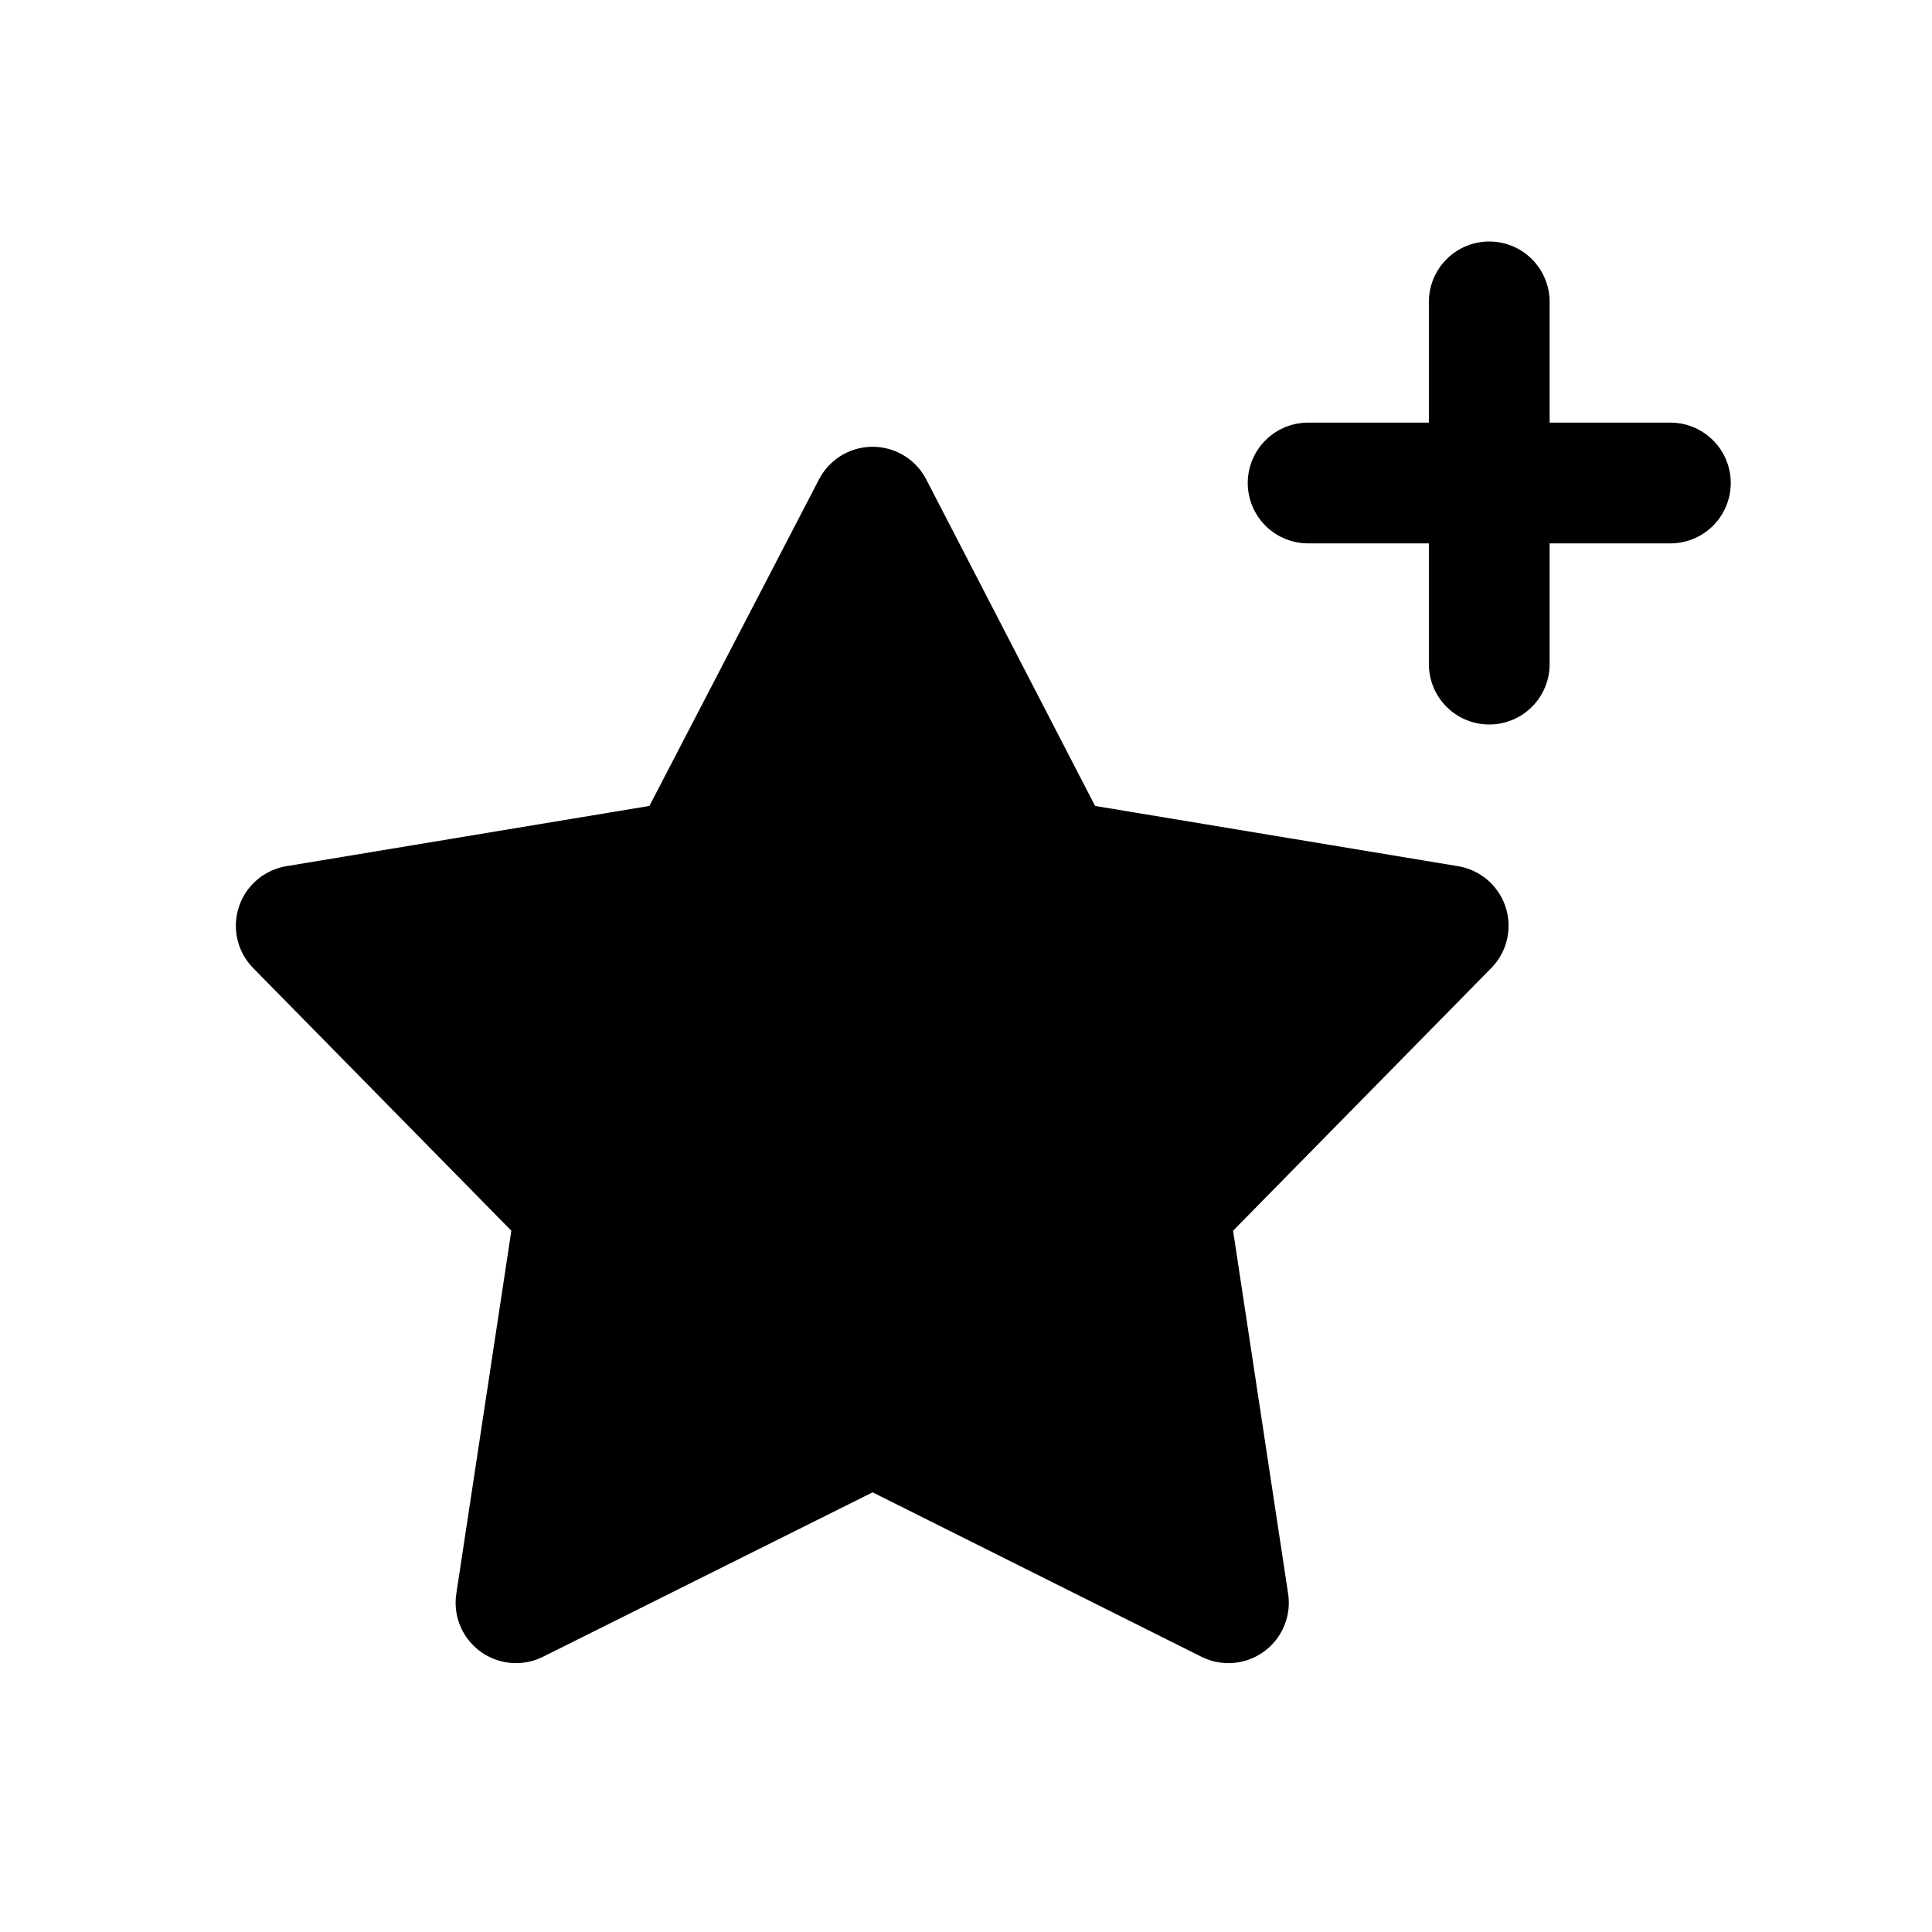
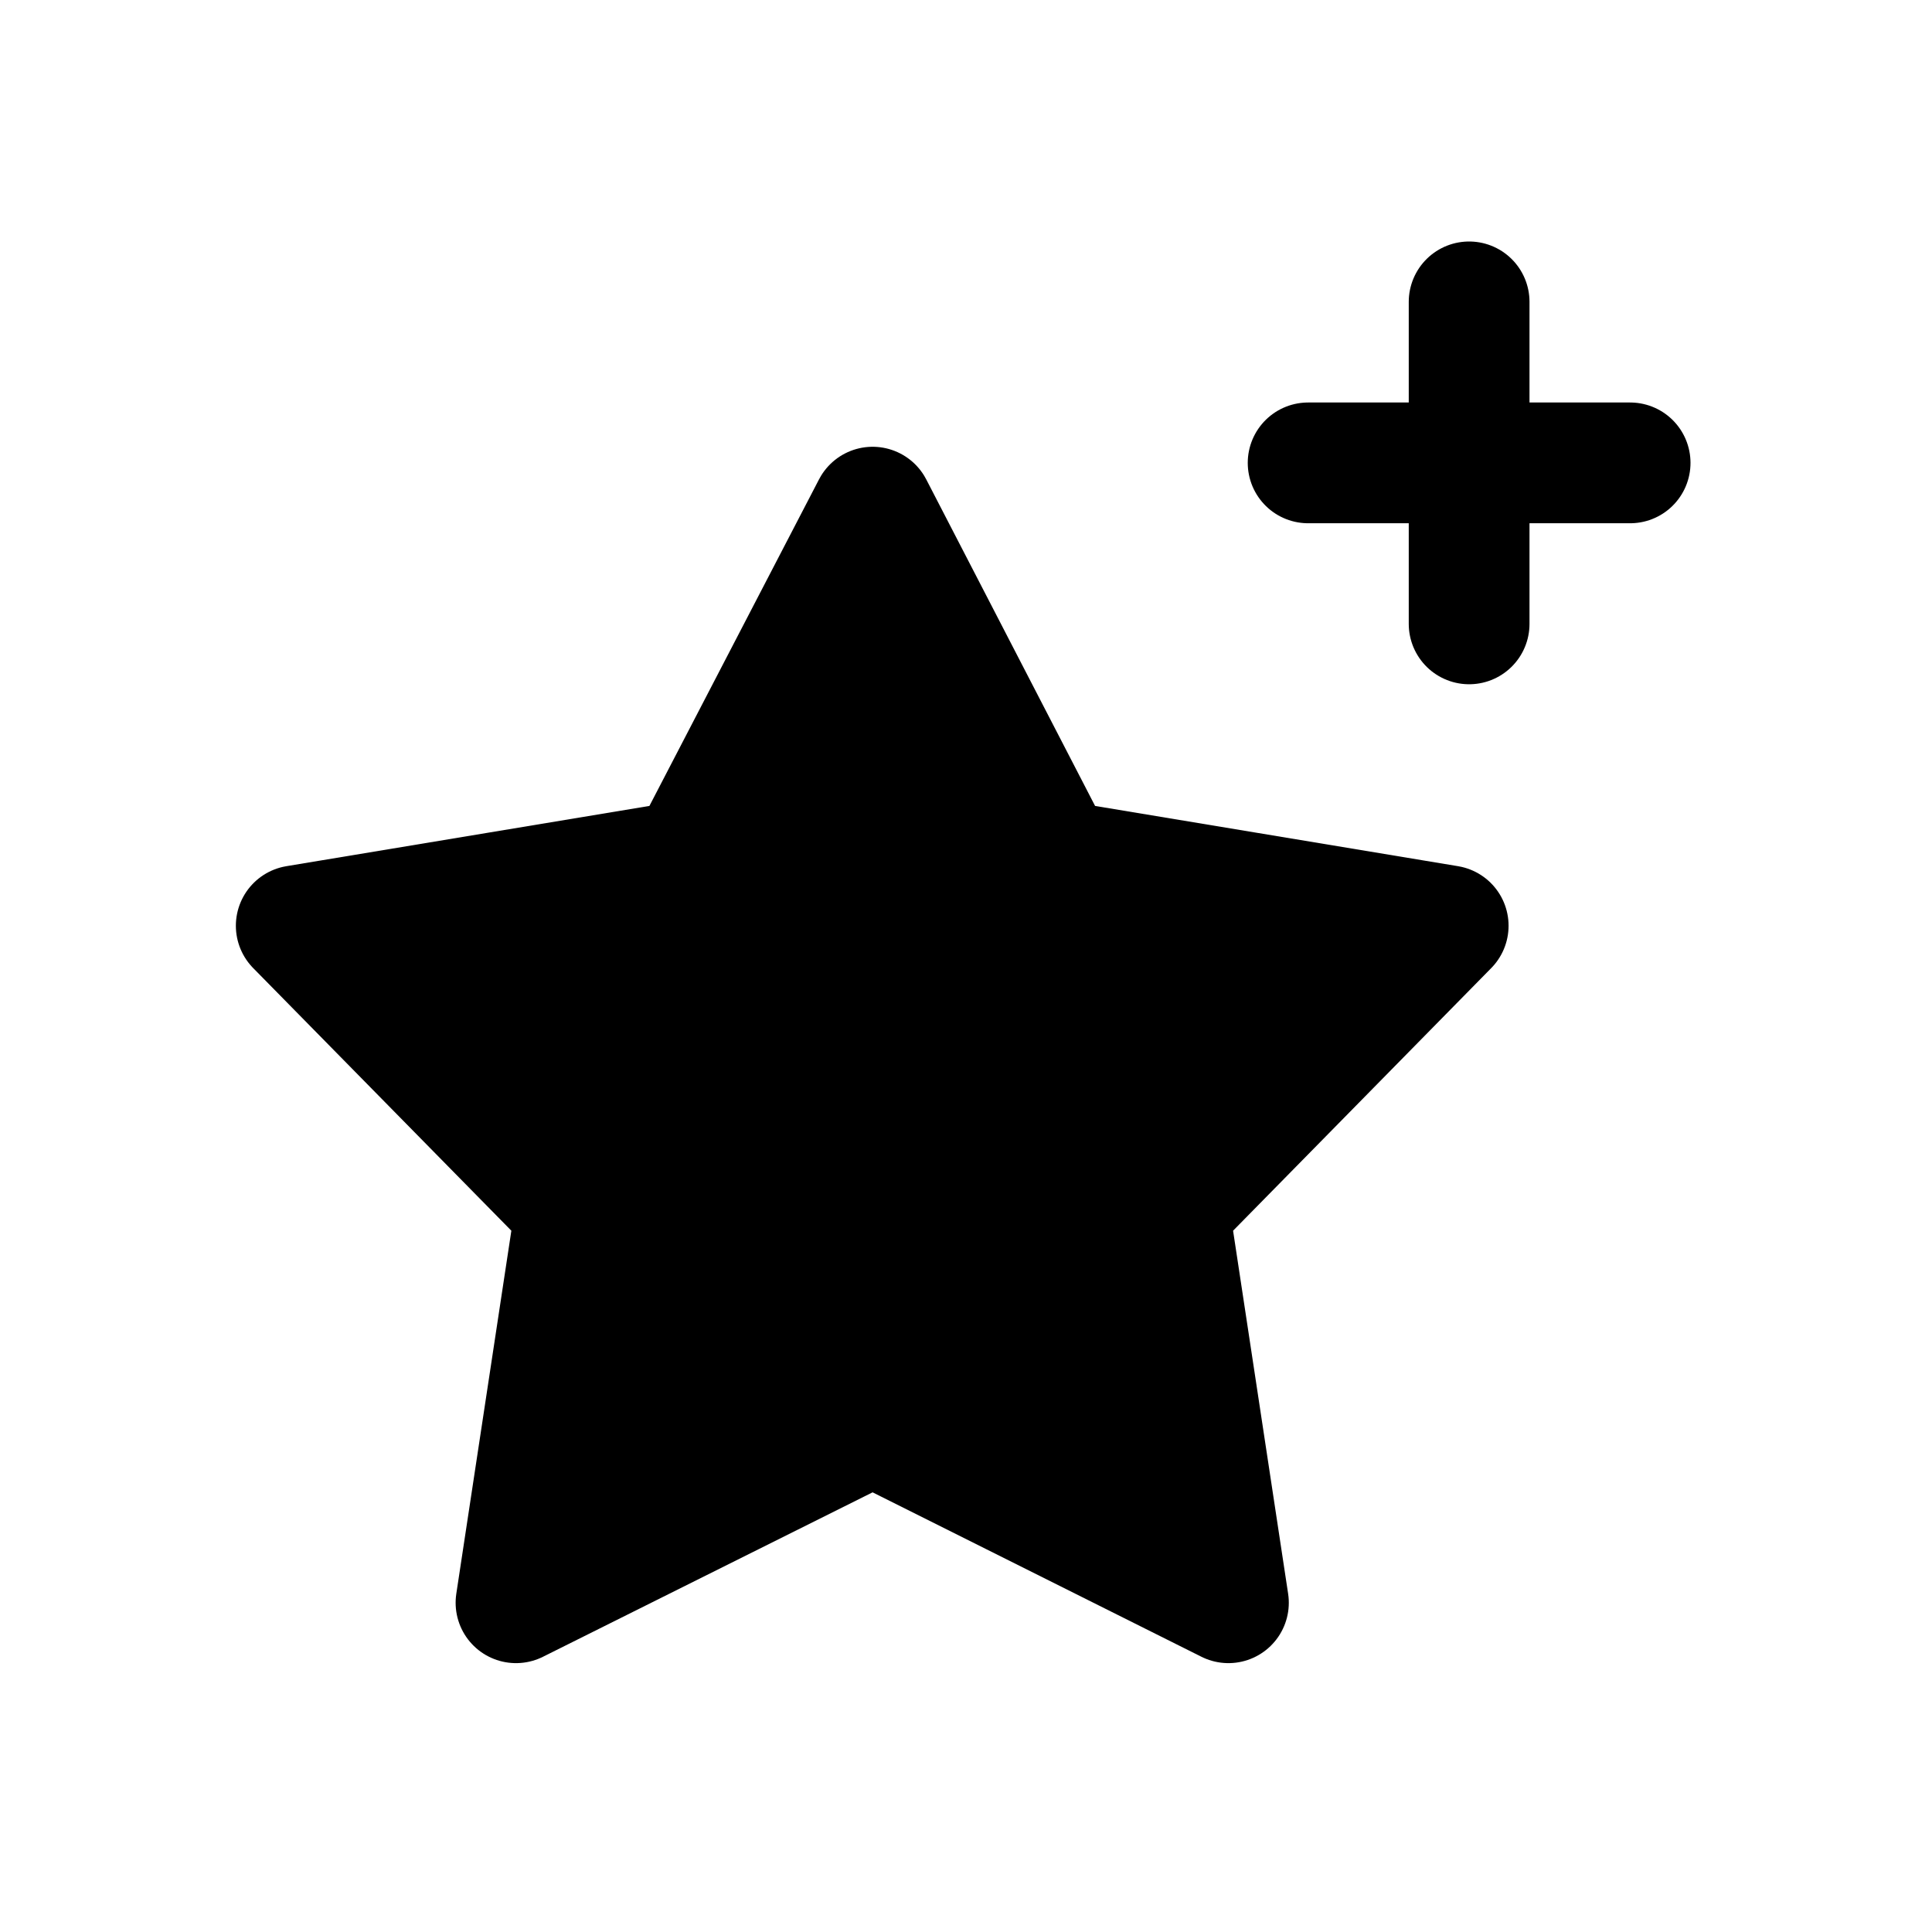
<svg xmlns="http://www.w3.org/2000/svg" viewBox="0 0 24 24" fill="currentColor" stroke="currentColor" stroke-width="1.5" stroke-linecap="round" stroke-linejoin="round">
  <path d="M10.84 6.3L13.11 10.69L17.99 11.5L14.52 15.03L15.26 19.91L10.84 17.7L6.41 19.91L7.15 15.03L3.68 11.5L8.56 10.69Z" />
-   <path fill="none" d="M18.5 3.75v4.5M16.25 6h4.5" />
+   <path fill="none" d="M18.25 3.75v4M16.25 5.75h4" />
</svg>
